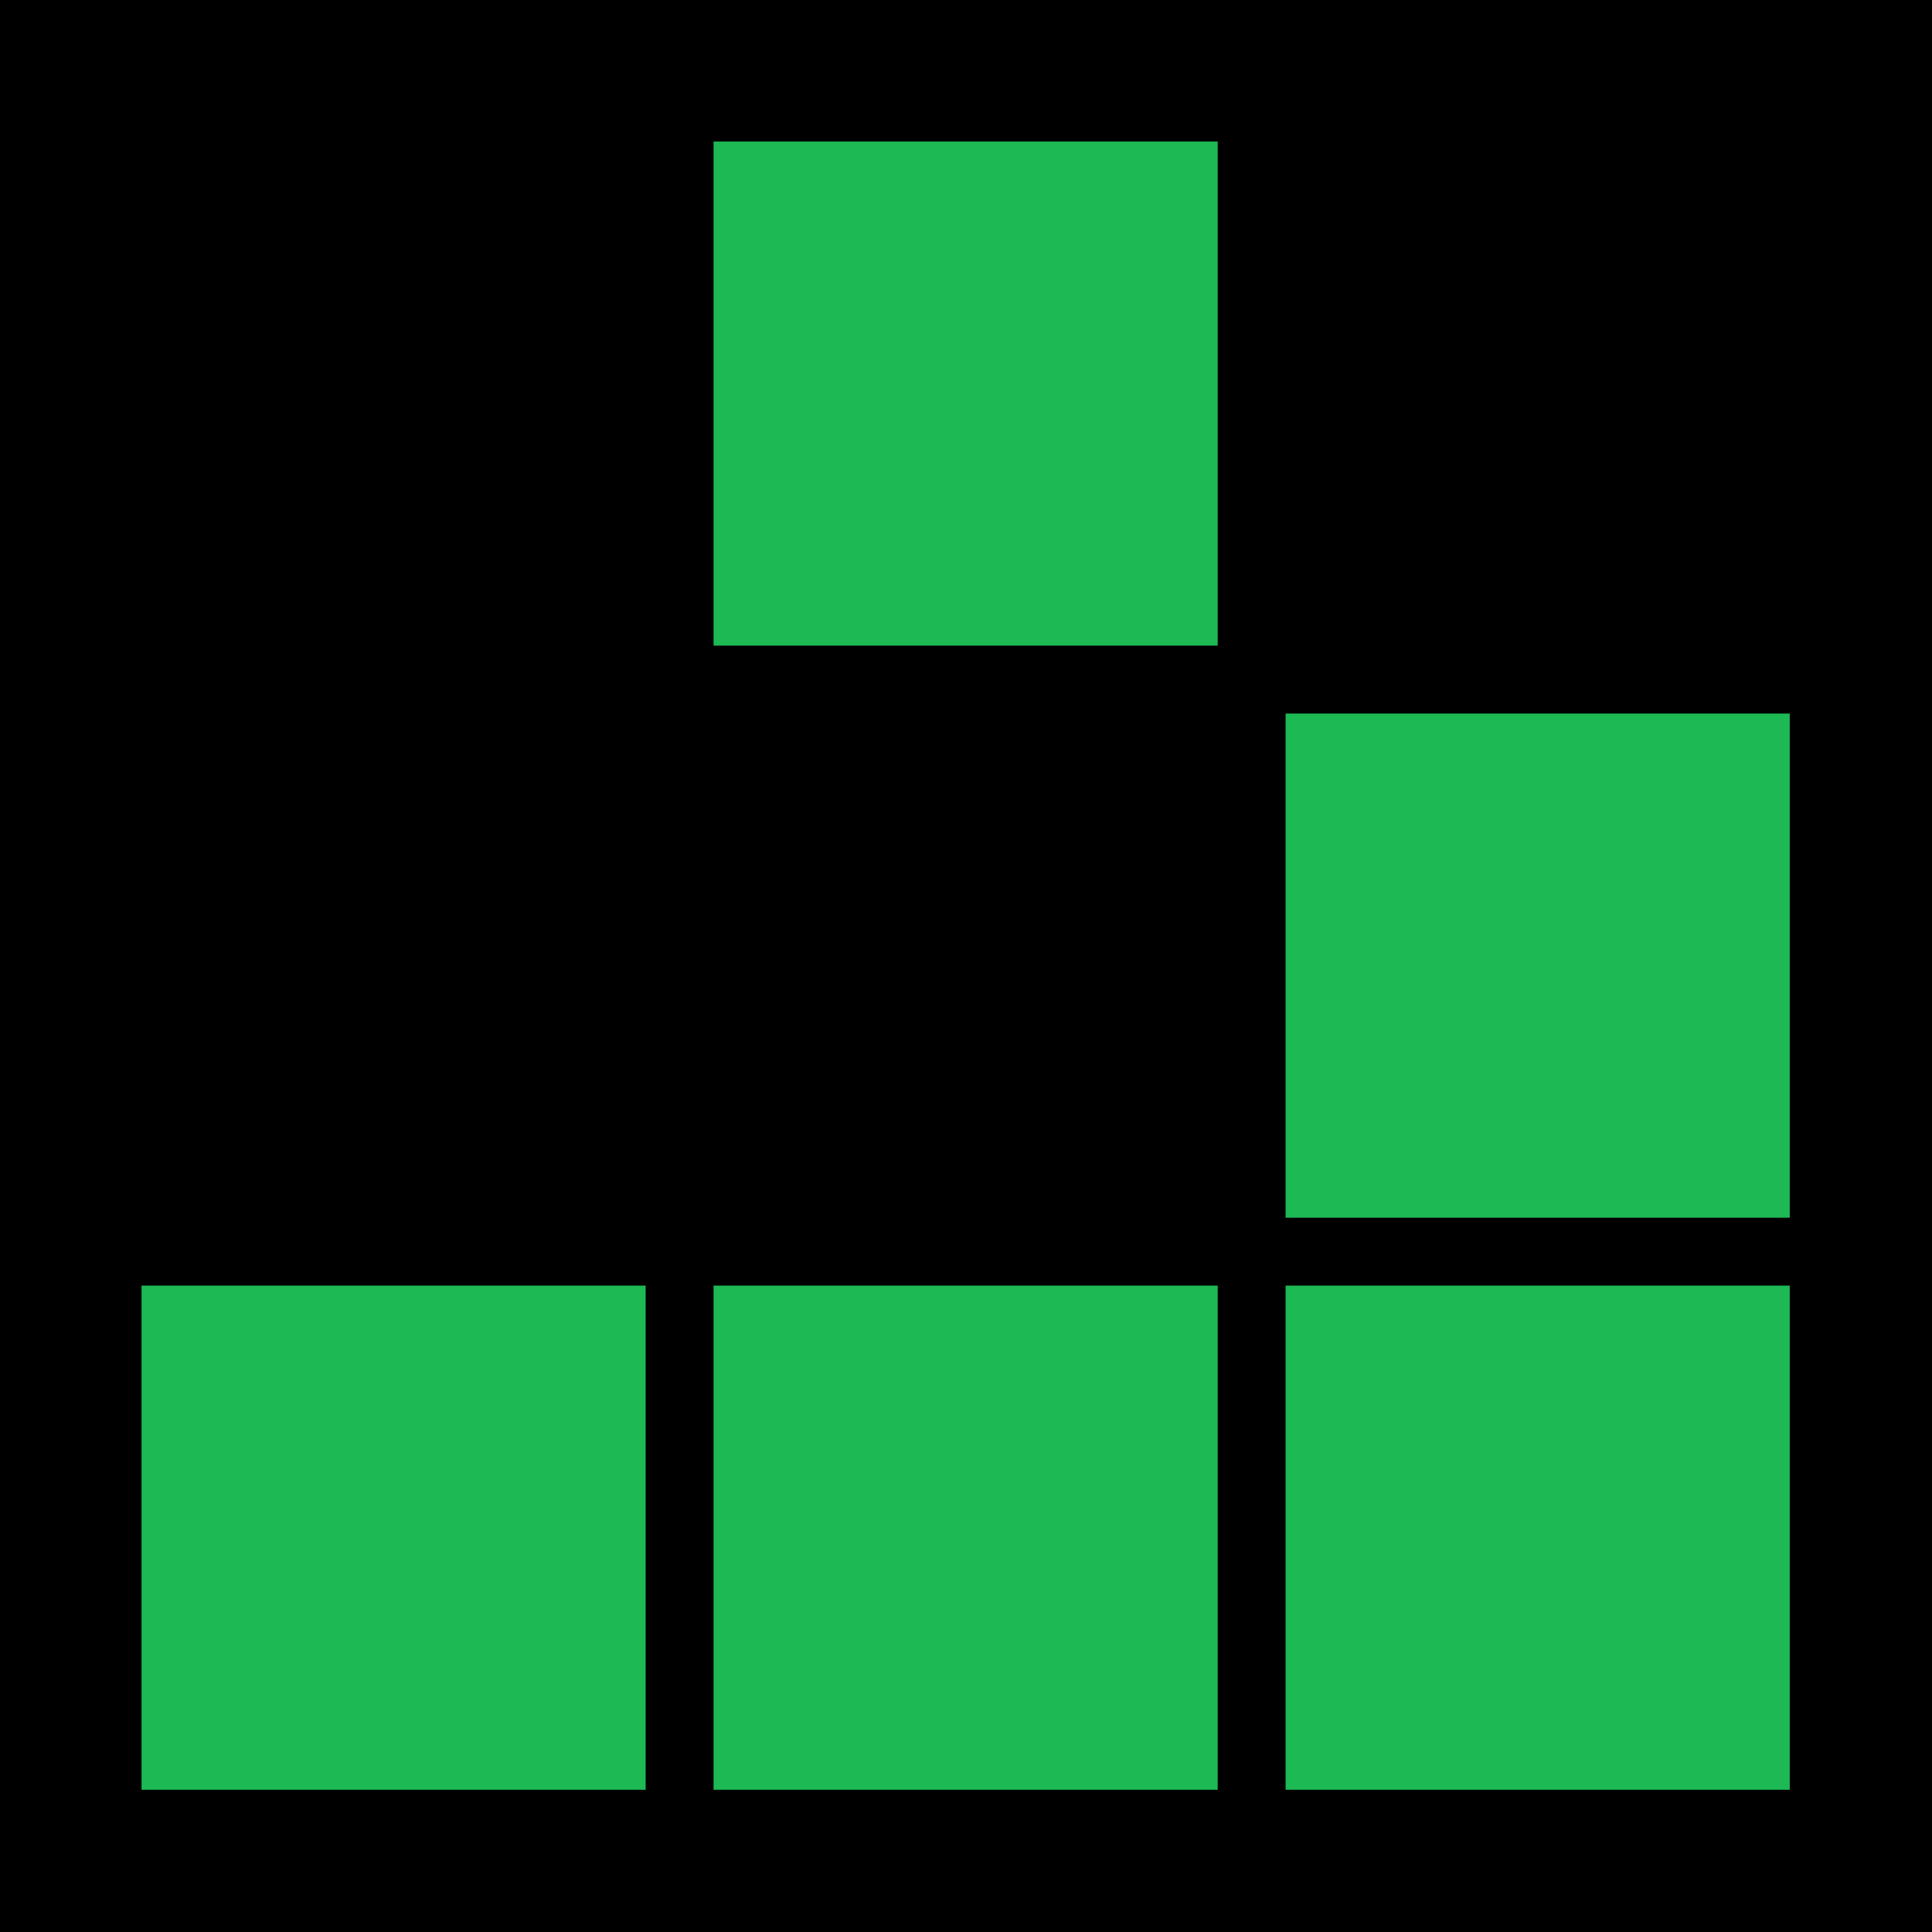
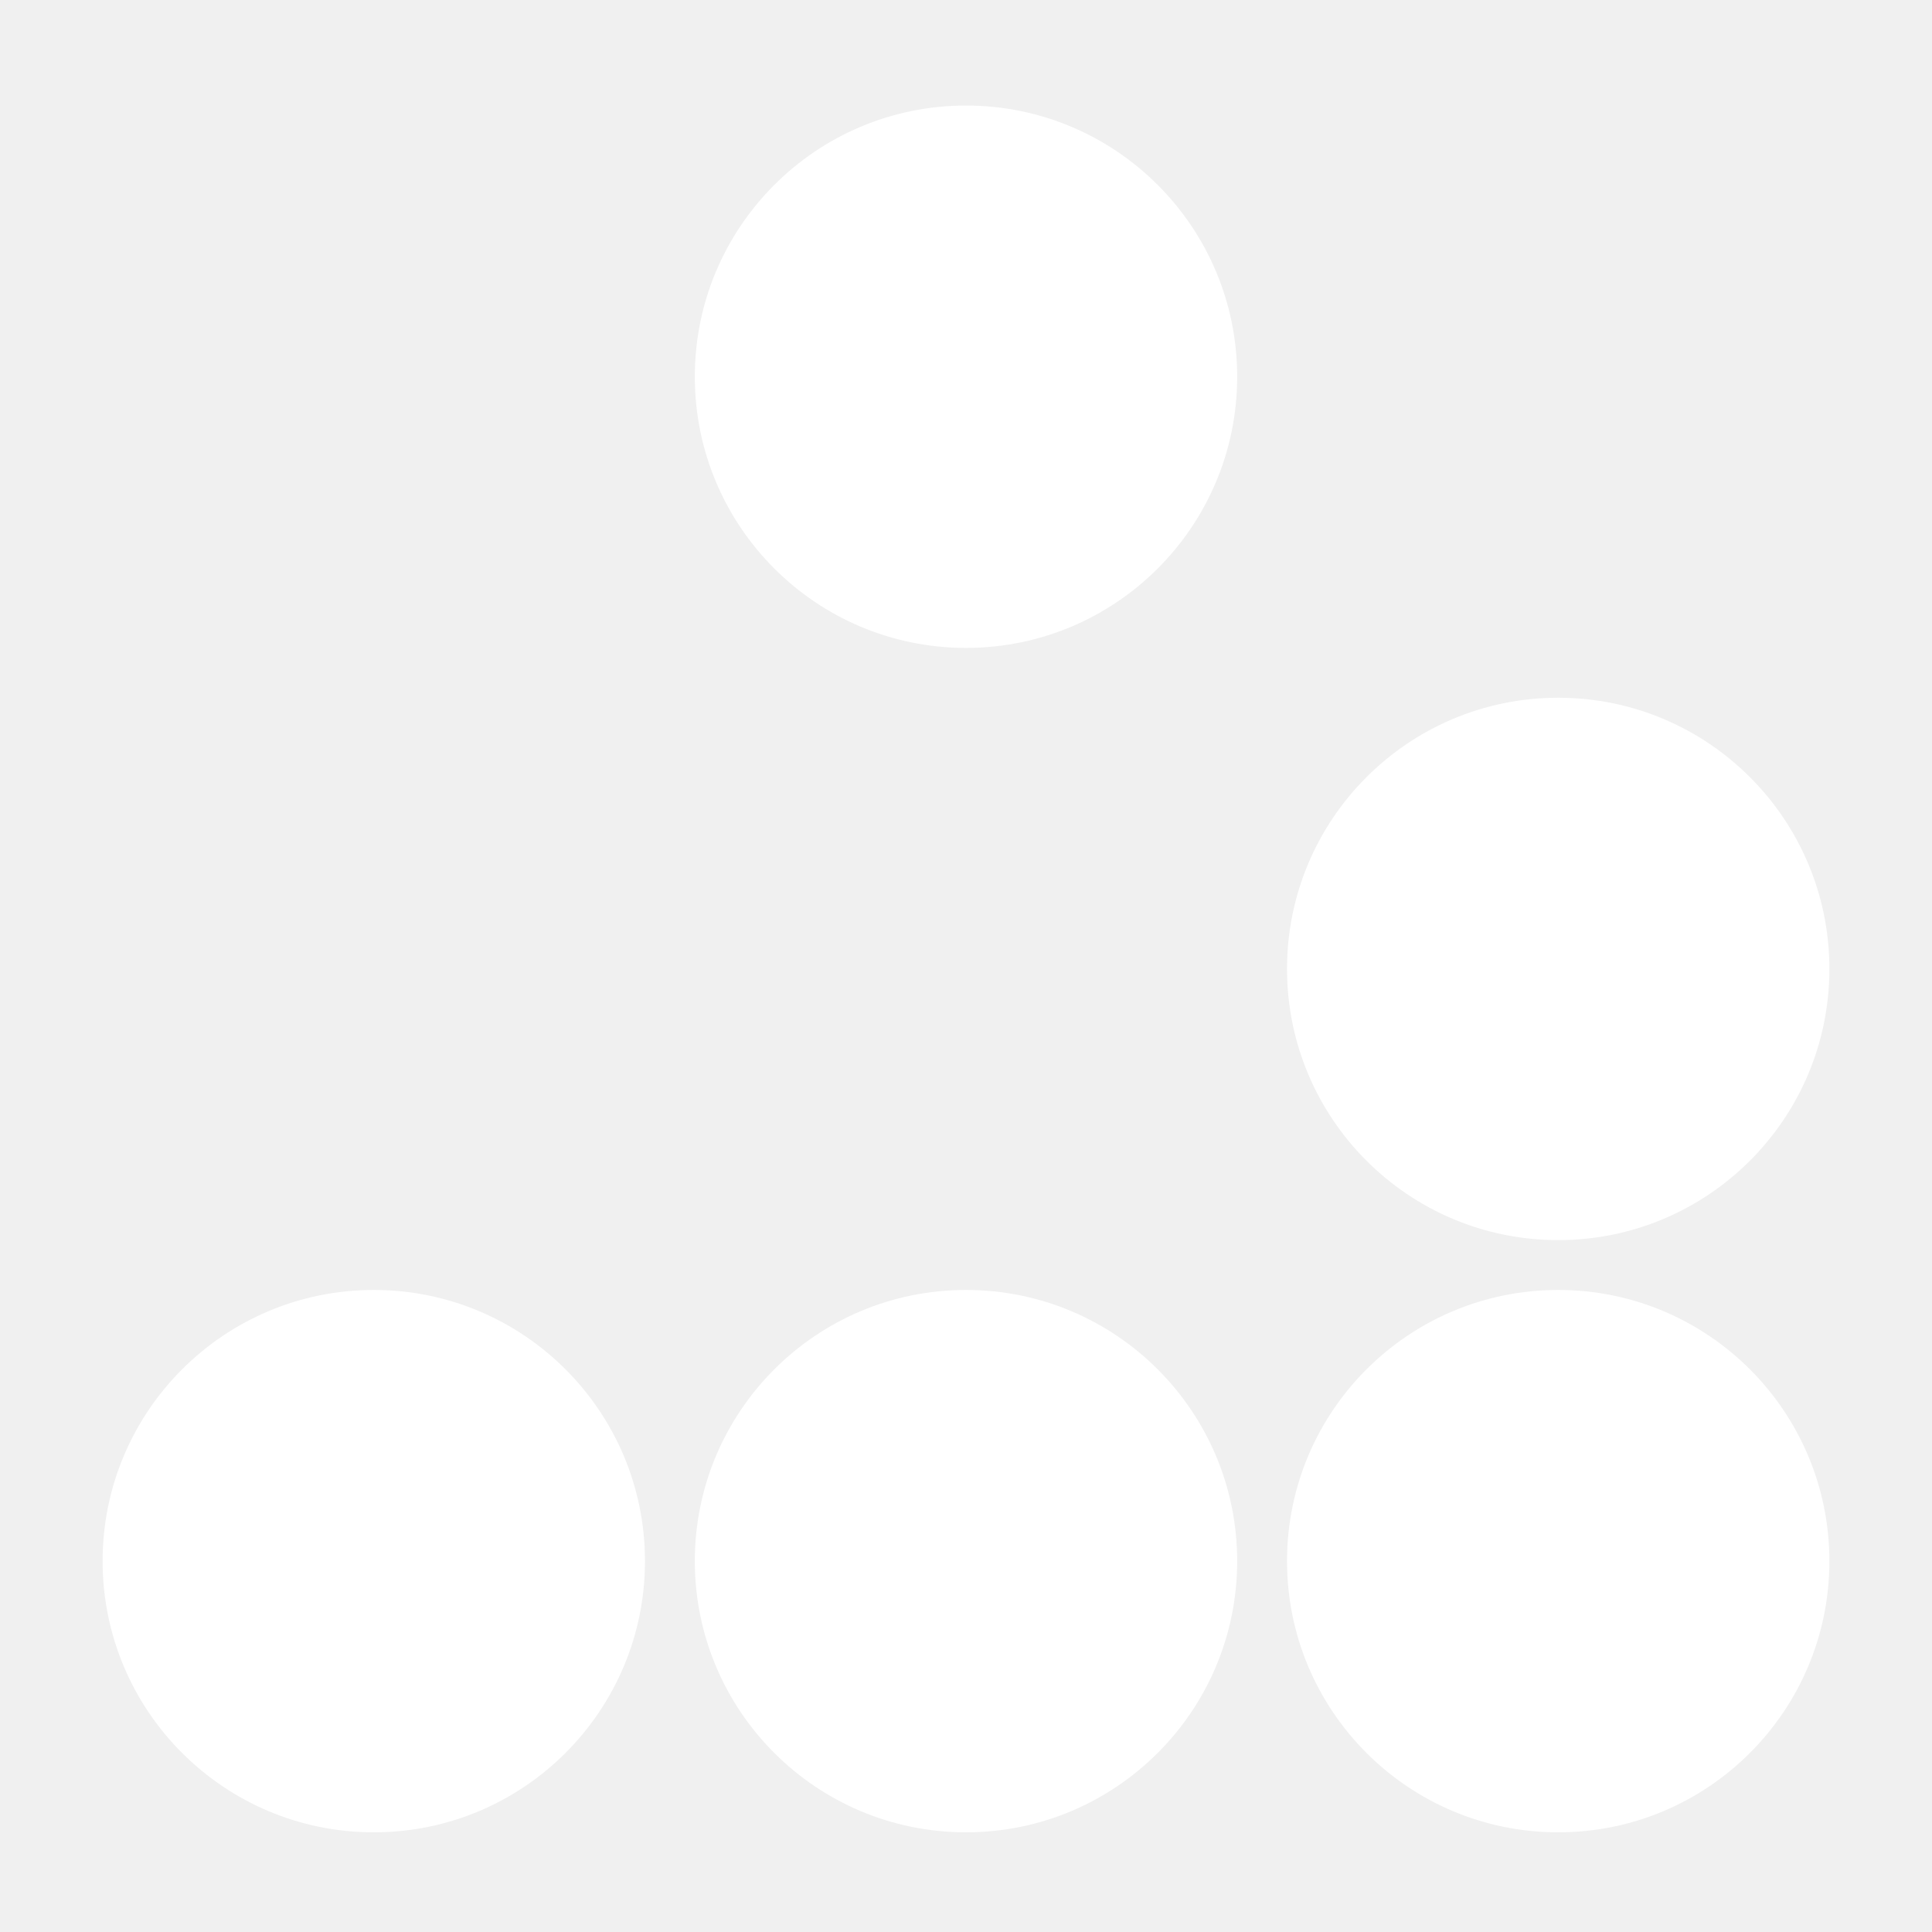
- <svg xmlns="http://www.w3.org/2000/svg" style="height: 512px; width: 512px;" viewBox="0 0 512 512">
-   <path d="M0 0h512v512H0z" fill="#000000" fill-opacity="1" />
+ <svg xmlns="http://www.w3.org/2000/svg" viewBox="0 0 659 659">
  <g class="" style="" transform="translate(0,0)">
-     <g>
-       <path d="M19.51 19.51L19.51 492.3L492.3 492.3L492.3 19.51L19.51 19.51Z" class="" fill="#000" fill-opacity="1" />
-       <path d="M37.51 37.51L171.1 37.51L171.1 171.1L37.51 171.1L37.51 37.51Z" class="" fill="#000" fill-opacity="1" />
-       <path d="M189.1 37.51L322.7 37.51L322.7 171.1L189.1 171.1L189.1 37.51Z" class="" fill="#1db954" fill-opacity="1" />
-       <path d="M340.7 37.51L474.3 37.51L474.3 171.1L340.7 171.1L340.7 37.51Z" class="" fill="#000" fill-opacity="1" />
-       <path d="M255.9 47.45C224.522 47.478 199.1 72.922 199.1 104.3C199.087 119.378 205.064 133.843 215.716 144.514C226.368 155.184 240.822 161.187 255.9 161.2C270.995 161.213 285.475 155.223 296.149 144.549C306.823 133.875 312.813 119.395 312.8 104.3C312.8 89.214 306.804 74.746 296.131 64.083C285.459 53.42 270.986 47.437 255.9 47.45Z" class="" fill="#1db954" fill-opacity="1" />
-       <path d="M37.51 189.1L171.1 189.1L171.1 322.7L37.51 322.7L37.51 189.1Z" class="" fill="#000" fill-opacity="1" />
-       <path d="M189.1 189.1L322.7 189.1L322.7 322.7L189.1 322.7L189.1 189.1Z" class="" fill="#000" fill-opacity="1" />
-       <path d="M340.7 189.1L474.3 189.1L474.3 322.7L340.7 322.7L340.7 189.1Z" class="" fill="#1db954" fill-opacity="1" />
-       <path d="M407.6 199.1C376.242 199.128 350.828 224.542 350.8 255.9C350.787 270.978 356.764 285.443 367.416 296.114C378.068 306.785 392.522 312.787 407.6 312.8C422.678 312.787 437.132 306.785 447.784 296.114C458.436 285.443 464.413 270.978 464.4 255.9C464.372 224.542 438.958 199.128 407.6 199.1Z" class="" fill="#1db954" fill-opacity="1" />
-       <path d="M37.51 340.7L171.1 340.7L171.1 474.3L37.51 474.3L37.51 340.7Z" class="" fill="#1db954" fill-opacity="1" />
-       <path d="M189.1 340.7L322.7 340.7L322.7 474.3L189.1 474.3L189.1 340.7Z" class="" fill="#1db954" fill-opacity="1" />
-       <path d="M340.7 340.7L474.3 340.7L474.3 474.3L340.7 474.3L340.7 340.7Z" class="" fill="#1db954" fill-opacity="1" />
-       <path d="M104.3 350.8C72.922 350.8 47.478 376.222 47.45 407.6C47.478 438.978 72.922 464.4 104.3 464.4C119.378 464.413 133.843 458.436 144.514 447.784C155.185 437.132 161.187 422.678 161.2 407.6C161.187 392.522 155.185 378.068 144.514 367.416C133.843 356.764 119.378 350.787 104.3 350.8Z" class="" fill="#1db954" fill-opacity="1" />
-       <path d="M255.9 350.8C224.542 350.828 199.128 376.242 199.1 407.6C199.128 438.958 224.542 464.372 255.9 464.4C270.978 464.413 285.443 458.436 296.114 447.784C306.785 437.132 312.787 422.678 312.8 407.6C312.787 392.522 306.785 378.068 296.114 367.416C285.443 356.764 270.978 350.787 255.9 350.8Z" class="" fill="#1db954" fill-opacity="1" />
-       <path d="M407.6 350.8C376.242 350.828 350.828 376.242 350.8 407.6C350.828 438.958 376.242 464.372 407.6 464.4C438.958 464.372 464.372 438.958 464.4 407.6C464.372 376.242 438.958 350.828 407.6 350.8Z" class="selected" fill="#1db954" fill-opacity="1" />
-     </g>
+     <circle cx="531.5" cy="330.5" r="92.5" fill="white" id="circle1" style="fill:#ffffff;fill-opacity:1" />
+     <circle cx="127.5" cy="532.5" r="92.5" fill="white" id="circle2" />
+     <circle cx="531.5" cy="532.5" r="92.5" fill="white" id="circle3" />
+     <circle cx="329.5" cy="532.5" r="92.5" fill="white" id="circle4" />
+     <circle cx="329.5" cy="128.5" r="92.5" fill="white" id="circle5" />
  </g>
</svg>
